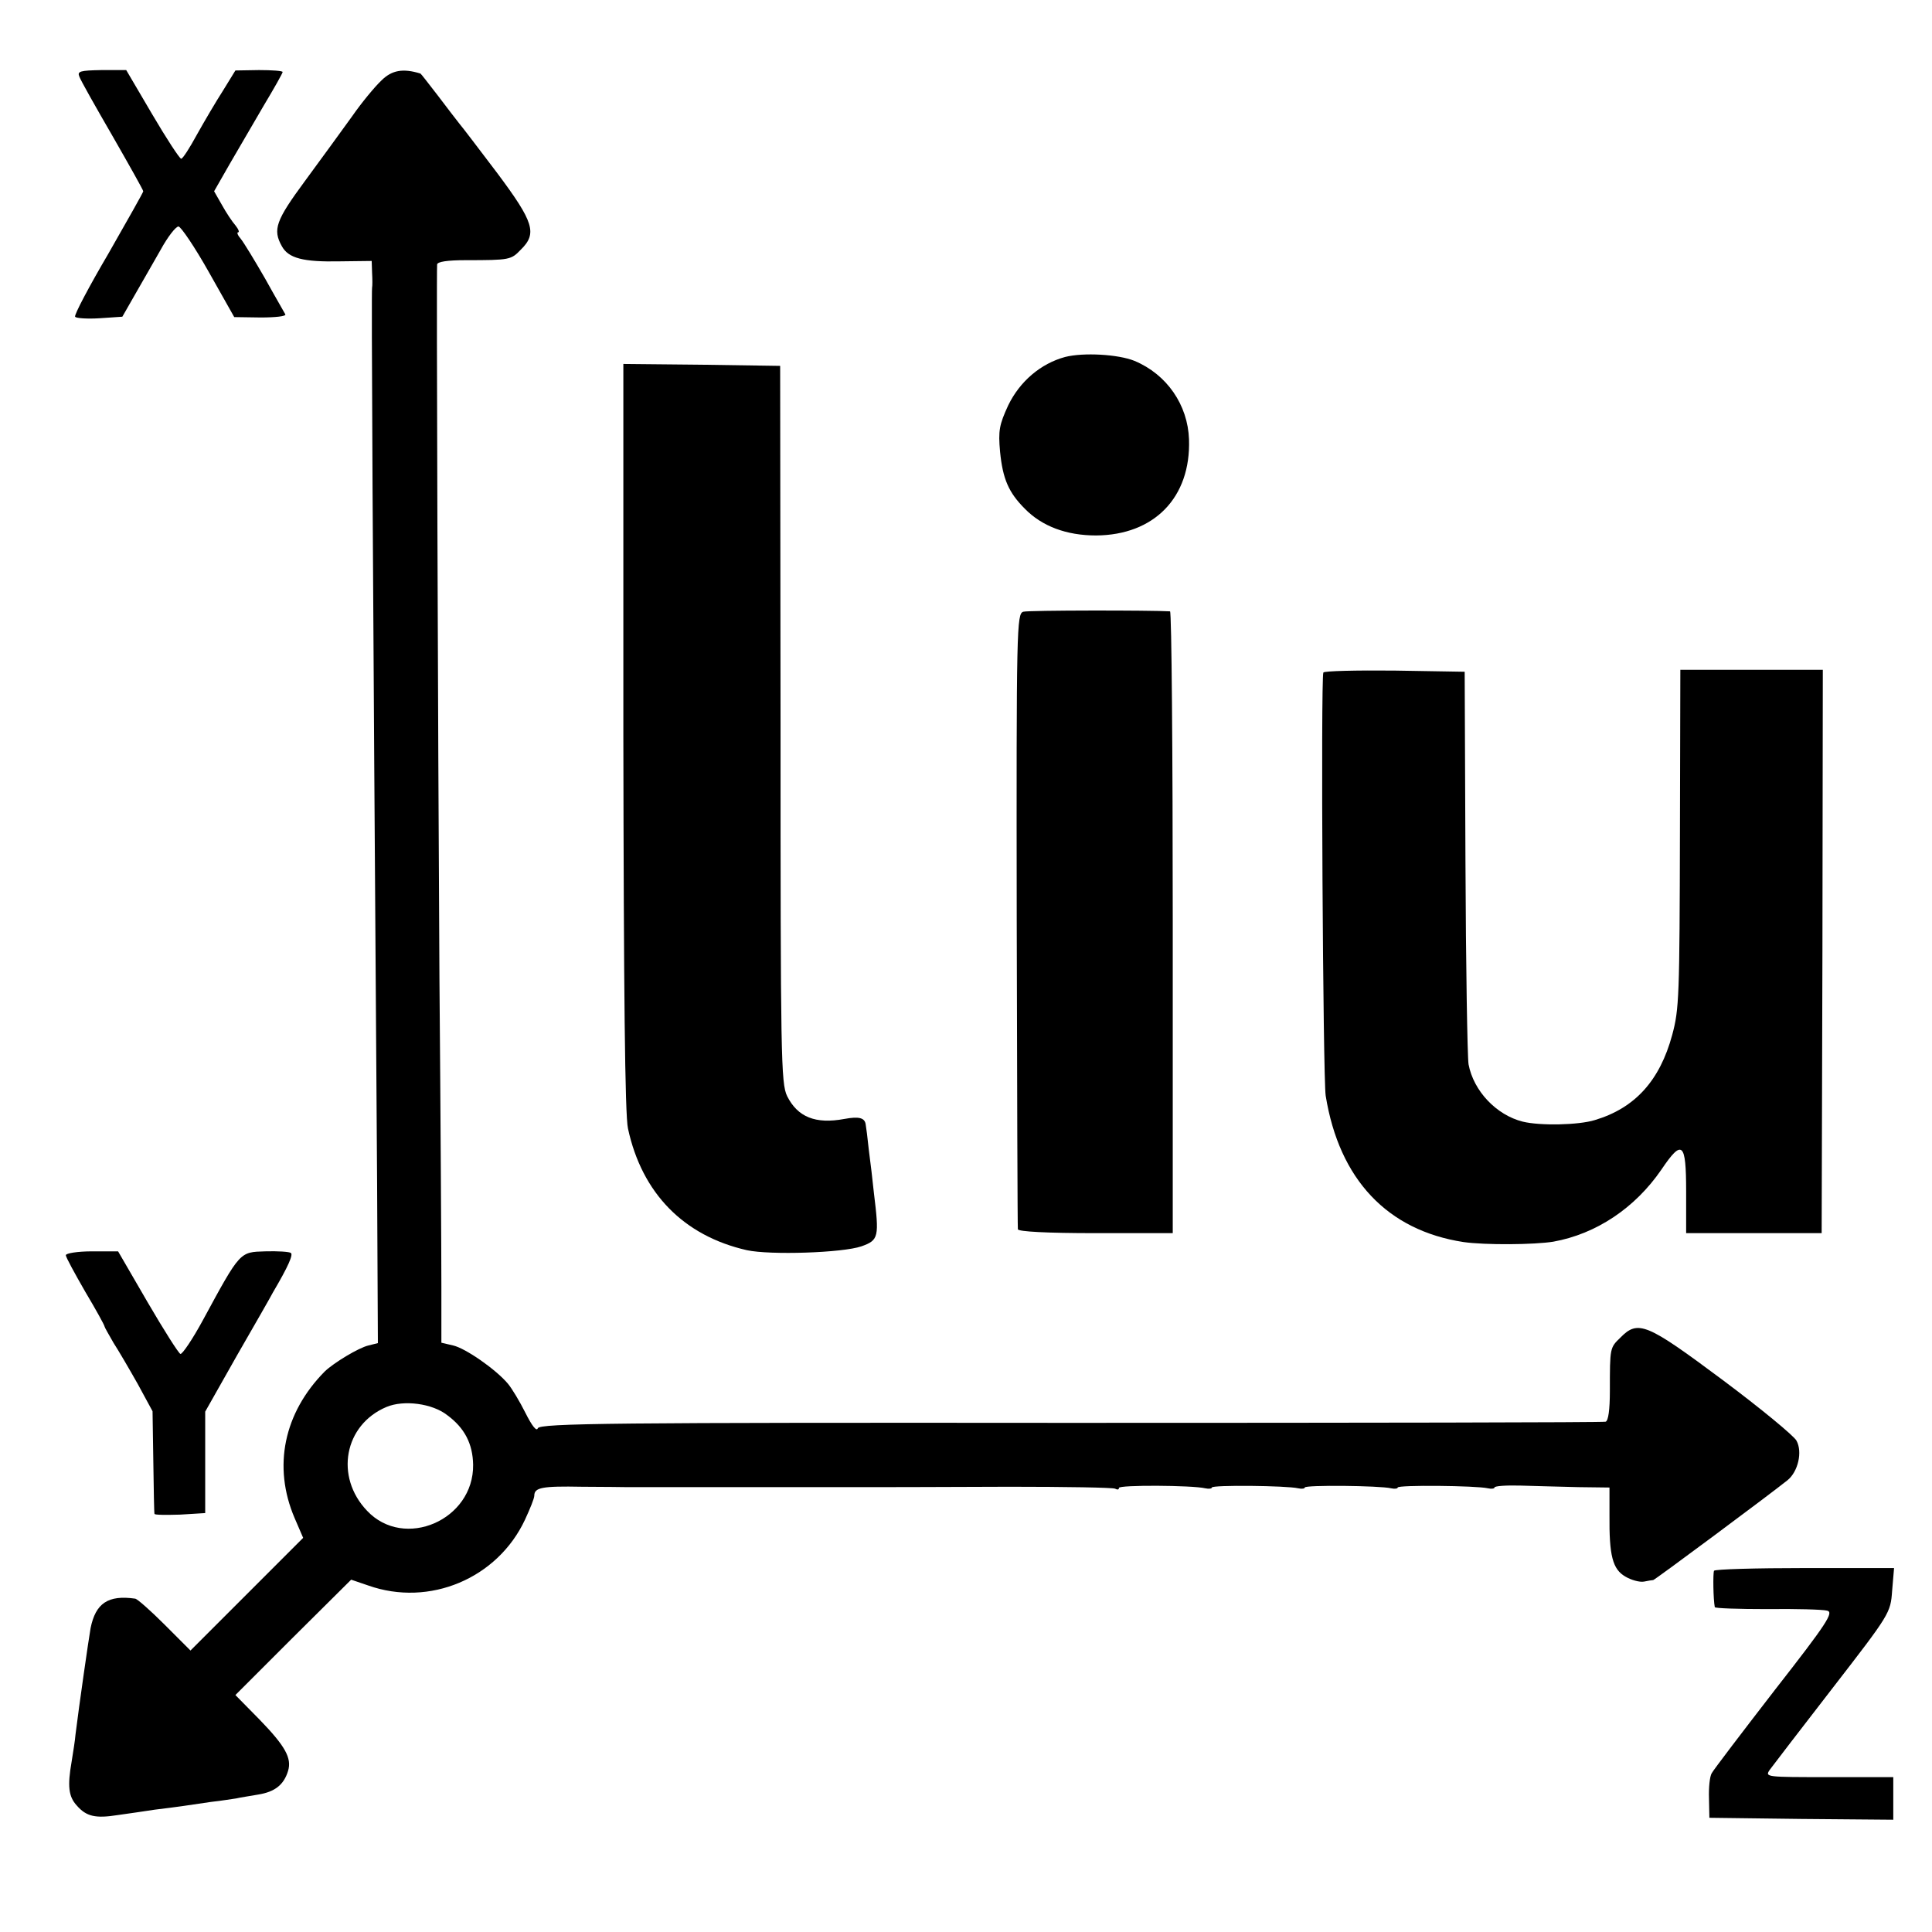
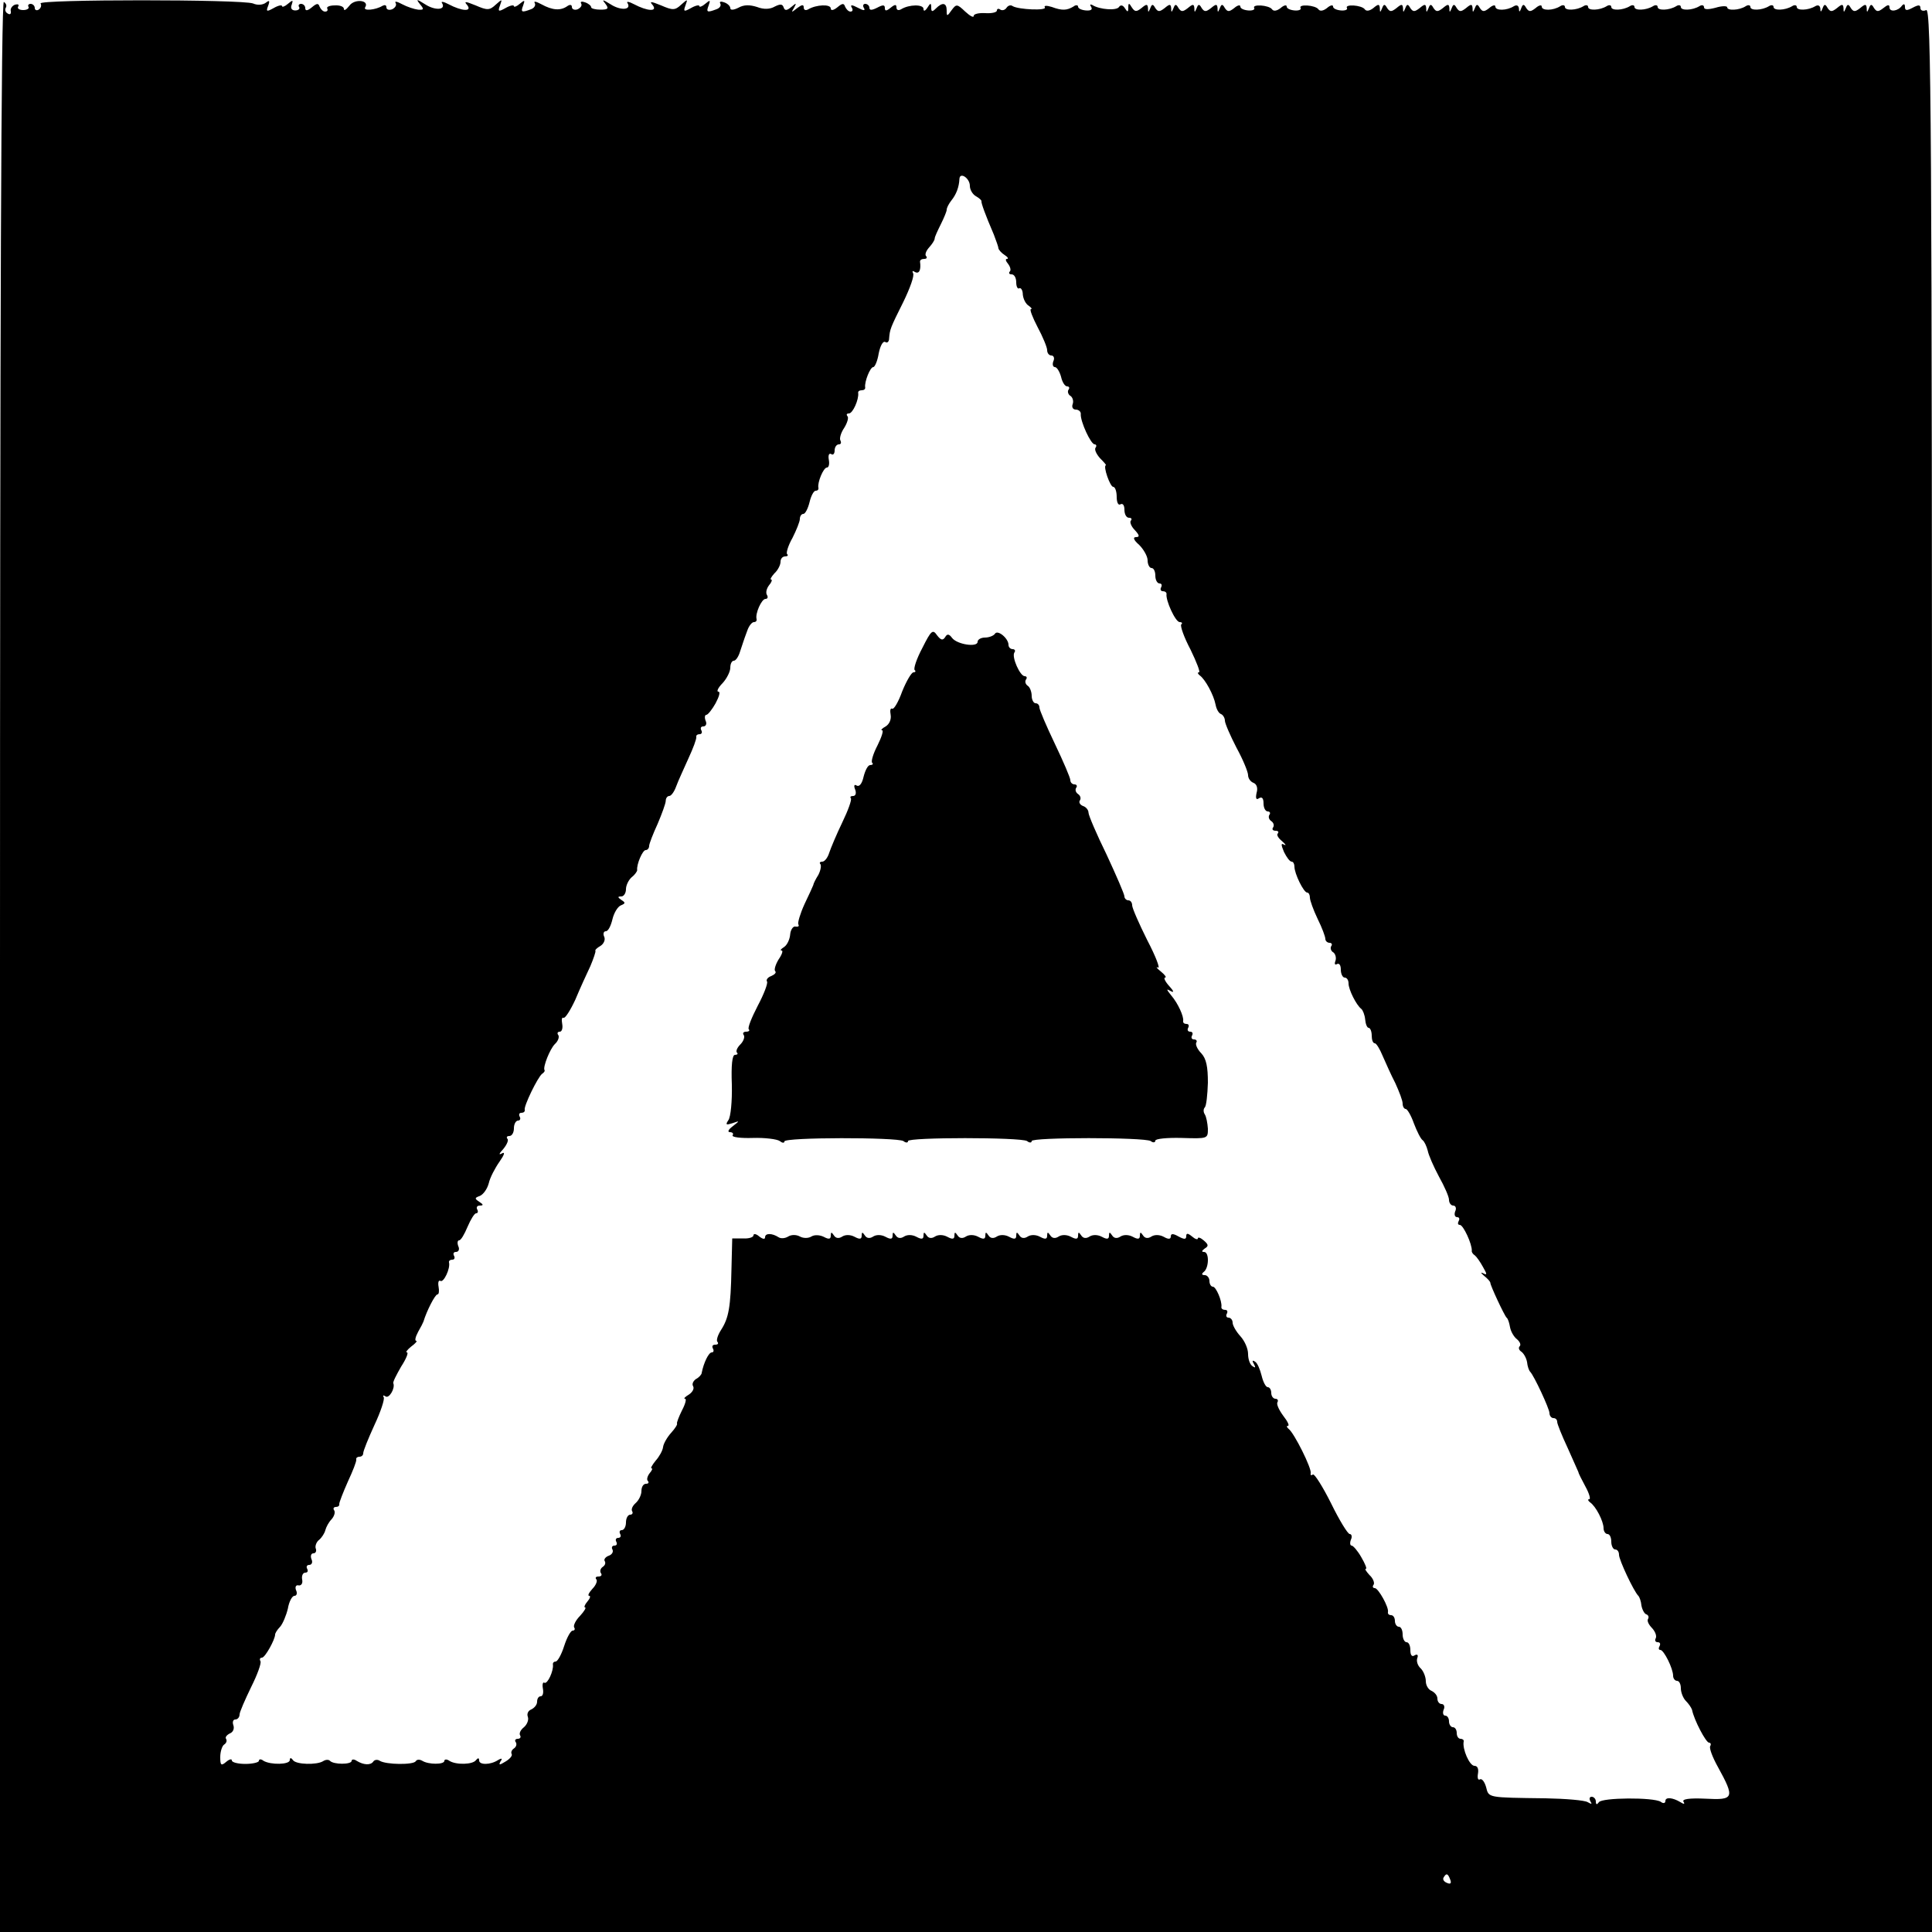
- <svg xmlns="http://www.w3.org/2000/svg" version="1.0" width="499pt" height="499pt" viewBox="0 0 499 499" preserveAspectRatio="xMidYMid meet">
-   <g transform="translate(0,499) scale(0.1,-0.1)" fill="#000000" stroke="none">
-     <path d="M205 4792 c3 -9 42 -78 86 -154 43 -75 79 -139 79 -142 0 -3 -41 -75 -90 -161 -50 -85 -89 -159 -86 -163 2 -4 31 -6 63 -4 l59 4 32 56 c18 31 48 84 67 117 18 33 39 60 46 60 6 0 42 -53 78 -117 l66 -117 68 -1 c38 0 66 3 64 8 -2 4 -26 45 -52 92 -27 47 -55 93 -63 103 -8 9 -11 17 -7 17 4 0 1 8 -7 18 -8 9 -24 33 -35 53 l-20 35 40 70 c22 38 62 106 88 151 27 45 49 84 49 87 0 3 -27 5 -61 5 l-61 -1 -32 -52 c-18 -28 -48 -79 -67 -113 -19 -35 -37 -63 -41 -63 -4 0 -38 52 -75 115 l-67 114 -64 0 c-55 -1 -63 -3 -57 -17z" />
-     <path d="M985 4782 c-17 -16 -51 -57 -76 -93 -25 -35 -80 -110 -121 -166 -76 -103 -84 -126 -60 -169 17 -31 55 -41 150 -39 l82 1 1 -30 c1 -17 1 -35 0 -39 -2 -14 1 -603 13 -2314 l2 -412 -24 -6 c-26 -6 -90 -45 -113 -67 -106 -107 -135 -246 -78 -379 l22 -51 -145 -145 -146 -146 -67 67 c-36 36 -71 67 -76 67 -70 10 -102 -12 -115 -76 -5 -28 -30 -202 -39 -275 -1 -14 -6 -45 -10 -70 -11 -63 -8 -90 13 -113 25 -29 49 -34 106 -25 28 4 71 10 96 14 25 3 56 7 70 9 14 2 48 7 75 11 28 3 57 8 65 9 8 2 34 6 57 10 43 7 66 25 77 61 10 33 -7 64 -74 133 l-62 63 149 149 150 149 44 -15 c158 -56 334 18 405 170 13 28 24 55 24 62 0 21 20 25 123 23 56 0 109 -1 117 -1 8 0 62 0 120 0 58 0 112 0 120 0 8 0 62 0 120 0 58 0 112 0 120 0 8 0 60 0 115 0 128 0 90 0 393 1 144 0 267 -2 272 -5 6 -3 10 -3 10 2 0 8 189 7 223 -1 9 -2 17 -1 17 2 0 7 193 5 223 -2 9 -2 17 -1 17 2 0 7 193 5 223 -2 9 -2 17 -1 17 2 0 7 203 5 233 -2 9 -2 17 -1 17 2 0 4 30 6 67 5 38 -1 104 -3 149 -4 l81 -1 0 -71 c-1 -105 8 -140 41 -159 15 -9 37 -15 48 -13 10 2 21 4 24 4 5 1 297 218 347 258 27 22 39 73 23 102 -6 12 -92 83 -191 157 -196 146 -218 156 -264 109 -27 -26 -27 -26 -27 -137 0 -49 -4 -78 -11 -80 -7 -2 -628 -3 -1382 -3 -1180 1 -1371 -1 -1376 -14 -3 -9 -15 6 -32 40 -15 30 -35 63 -45 75 -31 37 -110 92 -142 99 l-30 7 0 146 c0 81 -2 440 -5 797 -4 675 -8 1821 -6 1842 1 7 26 11 74 11 114 0 117 1 142 27 43 42 34 71 -60 197 -47 62 -91 120 -98 128 -7 9 -32 41 -56 73 -24 31 -44 57 -45 57 -45 14 -74 9 -101 -18z m170 -3447 c45 -33 66 -74 67 -128 2 -143 -178 -221 -274 -119 -84 88 -59 222 50 268 45 19 119 9 157 -21z" />
-     <path d="M2751 4068 c-63 -17 -117 -63 -147 -125 -23 -50 -26 -65 -21 -120 7 -70 22 -105 64 -147 44 -45 107 -69 184 -69 150 1 245 98 240 248 -3 89 -57 168 -141 203 -42 17 -132 22 -179 10z" />
-     <path d="M1610 3088 c1 -650 4 -979 12 -1013 36 -167 144 -277 307 -314 60 -13 247 -7 296 10 45 16 46 24 32 139 -3 30 -9 80 -13 110 -3 30 -7 60 -8 65 -2 18 -17 22 -55 15 -75 -14 -121 5 -148 59 -16 33 -17 102 -17 961 l-1 925 -203 3 -202 2 0 -962z" />
-     <path d="M2643 3410 c-17 -5 -18 -39 -17 -795 1 -434 2 -794 3 -800 1 -6 75 -10 200 -10 l200 0 0 803 c0 441 -3 802 -7 803 -47 3 -366 3 -379 -1z" />
-     <path d="M3418 3253 c-7 -15 -1 -1048 6 -1093 35 -217 160 -348 356 -378 56 -8 183 -7 232 1 111 20 211 87 279 186 54 80 64 71 64 -56 l0 -108 175 0 175 0 2 728 1 727 -184 0 -184 0 -1 -412 c-1 -434 -2 -464 -20 -531 -32 -118 -96 -189 -200 -220 -42 -13 -141 -15 -186 -4 -68 17 -127 79 -140 148 -3 19 -7 255 -8 524 l-2 490 -181 3 c-99 1 -182 -1 -184 -5z" />
-     <path d="M170 1748 c0 -5 23 -47 50 -94 28 -47 50 -87 50 -90 0 -2 11 -21 23 -42 13 -20 41 -68 63 -107 l38 -70 2 -130 c1 -71 2 -132 3 -135 0 -3 30 -3 66 -2 l65 4 0 131 0 131 82 145 c46 80 88 153 93 163 40 68 53 98 46 102 -4 3 -34 5 -66 4 -66 -2 -64 1 -160 -176 -27 -50 -54 -90 -59 -89 -5 2 -43 62 -85 134 l-76 131 -67 0 c-38 0 -68 -5 -68 -10z" />
-     <path d="M4427 933 c-3 -7 -2 -74 2 -94 1 -3 61 -5 135 -5 74 1 144 -1 155 -4 18 -4 1 -31 -135 -205 -85 -110 -159 -207 -163 -215 -5 -8 -8 -37 -7 -65 l1 -50 238 -3 237 -2 0 55 0 55 -166 0 c-163 0 -166 0 -153 19 8 11 81 106 163 212 147 190 149 193 153 250 l5 59 -230 0 c-127 0 -233 -3 -235 -7z" />
+ <svg xmlns="http://www.w3.org/2000/svg" version="1.0" width="500pt" height="500pt" viewBox="0 0 500 500" preserveAspectRatio="xMidYMid meet">
+   <g transform="translate(0,500) scale(0.1,-0.1)" fill="#000000" stroke="none">
+     <path d="M0 2501 l0 -2501 2500 0 2500 0 0 2490 c0 2209 -2 2489 -15 2484 -8 -4 -15 -1 -15 5 0 9 -5 9 -20 1 -15 -8 -20 -8 -20 2 0 8 -3 9 -8 3 -10 -14 -32 -17 -32 -4 0 8 -5 7 -16 -2 -13 -10 -17 -10 -24 0 -6 11 -9 11 -13 0 -5 -12 -6 -12 -6 0 -1 11 -4 11 -17 0 -13 -10 -17 -10 -24 0 -6 11 -9 11 -13 0 -5 -12 -6 -12 -6 0 -1 11 -4 11 -17 0 -13 -10 -17 -10 -24 0 -6 11 -9 11 -13 0 -4 -11 -6 -11 -6 -1 -1 8 -6 10 -13 6 -18 -11 -48 -12 -48 -2 0 5 -6 6 -12 2 -18 -11 -48 -12 -48 -2 0 5 -6 6 -12 2 -18 -11 -48 -12 -48 -2 0 5 -6 6 -12 2 -17 -11 -48 -12 -48 -3 0 4 -14 4 -30 -1 -19 -5 -30 -5 -30 1 0 6 -6 7 -12 3 -18 -11 -48 -12 -48 -2 0 5 -6 6 -12 2 -18 -11 -48 -12 -48 -2 0 5 -6 6 -12 2 -18 -11 -48 -12 -48 -2 0 5 -6 6 -12 2 -18 -11 -48 -12 -48 -2 0 5 -6 6 -12 2 -18 -11 -48 -12 -48 -2 0 5 -6 6 -12 2 -18 -11 -48 -12 -48 -2 0 5 -6 6 -12 2 -19 -12 -48 -12 -48 -1 0 5 -7 4 -16 -4 -13 -10 -17 -10 -24 0 -6 11 -9 11 -13 0 -4 -11 -6 -11 -6 -1 -1 8 -6 10 -13 6 -19 -12 -48 -12 -48 -1 0 5 -7 4 -16 -4 -13 -10 -17 -10 -24 0 -6 11 -9 11 -13 0 -5 -12 -6 -12 -6 0 -1 11 -4 11 -17 0 -13 -10 -17 -10 -24 0 -6 11 -9 11 -13 0 -5 -12 -6 -12 -6 0 -1 11 -4 11 -17 0 -13 -10 -17 -10 -24 0 -6 11 -9 11 -13 0 -5 -12 -6 -12 -6 0 -1 11 -4 11 -17 0 -13 -10 -17 -10 -24 0 -6 11 -9 11 -13 0 -5 -12 -6 -12 -6 0 -1 11 -4 11 -17 0 -13 -10 -17 -10 -24 0 -6 11 -9 11 -13 0 -5 -12 -6 -12 -6 0 -1 11 -4 11 -17 0 -9 -7 -18 -9 -22 -3 -8 11 -53 14 -46 3 2 -4 -5 -7 -16 -6 -11 1 -20 5 -20 10 0 5 -7 4 -16 -4 -9 -7 -18 -9 -22 -3 -8 11 -53 14 -46 3 2 -4 -5 -7 -16 -6 -11 1 -20 5 -20 10 0 5 -7 4 -16 -4 -9 -7 -18 -9 -22 -3 -8 11 -53 14 -46 3 2 -4 -5 -7 -16 -6 -11 1 -20 5 -20 10 0 5 -7 4 -16 -4 -13 -10 -17 -10 -24 0 -6 11 -9 11 -13 0 -5 -12 -6 -12 -6 0 -1 11 -4 11 -17 0 -13 -10 -17 -10 -24 0 -6 11 -9 11 -13 0 -5 -12 -6 -12 -6 0 -1 11 -4 11 -17 0 -13 -10 -17 -10 -24 0 -6 11 -9 11 -13 0 -5 -12 -6 -12 -6 0 -1 11 -4 11 -17 0 -13 -10 -17 -10 -24 0 -6 11 -9 11 -13 0 -5 -12 -6 -12 -6 0 -1 11 -4 11 -17 0 -13 -10 -17 -10 -25 2 -7 12 -9 12 -9 -1 0 -12 -2 -12 -9 -1 -5 8 -11 9 -15 3 -6 -10 -50 -7 -69 5 -6 3 -7 1 -3 -5 4 -7 -1 -10 -14 -9 -11 1 -20 5 -20 10 0 4 -6 5 -12 0 -17 -10 -29 -11 -56 -1 -13 4 -21 4 -18 -1 6 -9 -67 -6 -83 3 -5 4 -12 2 -16 -4 -4 -6 -11 -8 -16 -5 -5 4 -9 2 -9 -2 0 -5 -13 -8 -30 -7 -16 1 -30 -2 -30 -7 0 -6 -10 0 -22 11 -21 20 -23 20 -35 4 -12 -17 -13 -17 -13 -1 0 20 -11 22 -28 5 -9 -9 -12 -9 -12 2 0 13 -2 13 -10 0 -6 -9 -10 -10 -10 -3 0 12 -37 12 -58 -1 -7 -4 -12 -2 -12 5 0 8 -4 8 -15 -1 -11 -9 -15 -9 -15 -1 0 9 -5 9 -20 1 -14 -7 -20 -7 -20 0 0 5 -5 10 -11 10 -5 0 -7 -5 -3 -11 4 -7 -1 -7 -16 1 -15 8 -20 8 -16 1 4 -6 3 -11 -3 -11 -5 0 -11 6 -14 13 -3 9 -7 9 -20 -2 -10 -8 -17 -9 -17 -3 0 12 -38 10 -58 -2 -7 -4 -12 -2 -12 5 0 8 -5 7 -17 -2 -15 -12 -16 -12 -8 1 7 13 6 13 -7 2 -12 -10 -17 -10 -20 -1 -3 9 -9 9 -23 2 -12 -7 -28 -8 -46 -1 -19 6 -34 6 -48 -2 -12 -6 -21 -7 -21 -1 0 5 -7 12 -16 15 -8 3 -13 2 -10 -3 3 -5 -1 -12 -10 -15 -24 -9 -27 -8 -20 10 5 14 4 15 -9 4 -8 -7 -15 -9 -15 -6 0 4 -10 2 -22 -5 -18 -10 -20 -9 -14 7 6 17 6 17 -11 2 -16 -15 -22 -15 -52 -2 -27 11 -31 11 -22 1 14 -18 -14 -16 -48 2 -13 7 -21 8 -17 3 11 -18 -18 -20 -44 -3 -21 13 -23 13 -13 1 9 -12 7 -15 -13 -15 -13 0 -24 3 -24 6 0 4 -7 10 -16 13 -8 3 -13 2 -10 -3 3 -5 -1 -11 -9 -15 -8 -3 -15 0 -15 6 0 6 -5 7 -12 2 -17 -12 -38 -11 -67 5 -13 7 -21 9 -17 3 3 -5 -1 -13 -10 -16 -24 -9 -27 -8 -20 10 5 14 4 15 -9 4 -8 -7 -15 -9 -15 -6 0 4 -10 2 -22 -5 -18 -10 -20 -9 -14 7 6 17 6 17 -11 2 -16 -15 -22 -15 -52 -2 -27 11 -31 11 -22 1 14 -18 -14 -16 -48 2 -13 7 -21 8 -17 3 11 -18 -18 -20 -44 -3 -22 14 -24 14 -13 0 11 -13 10 -15 -5 -14 -9 1 -28 7 -41 14 -13 7 -21 9 -17 3 3 -5 -1 -12 -9 -16 -8 -3 -15 -1 -15 5 0 6 -4 7 -10 4 -18 -11 -51 -14 -45 -4 12 19 -28 23 -41 4 -8 -10 -14 -14 -14 -8 0 6 -11 10 -24 9 -13 0 -22 -4 -19 -8 2 -5 0 -8 -6 -8 -5 0 -11 6 -14 13 -3 9 -7 9 -20 -2 -11 -9 -17 -10 -17 -2 0 6 -5 11 -11 11 -5 0 -8 -4 -5 -8 3 -5 -2 -9 -10 -9 -9 0 -13 6 -9 15 4 12 3 13 -10 2 -8 -7 -15 -9 -15 -6 0 4 -10 2 -22 -5 -18 -10 -20 -9 -14 6 5 14 3 15 -6 8 -8 -6 -22 -7 -33 -2 -29 11 -558 11 -550 0 3 -5 1 -12 -5 -16 -5 -3 -10 -1 -10 4 0 6 -5 11 -11 11 -5 0 -8 -4 -5 -8 2 -4 -4 -8 -14 -8 -10 0 -16 4 -13 9 3 5 0 7 -8 5 -8 -3 -13 -11 -11 -17 1 -7 -2 -10 -8 -6 -6 3 -8 10 -5 15 3 5 1 11 -5 15 -7 4 -10 -816 -10 -2494z m2510 2018 c0 -10 7 -22 16 -27 9 -5 15 -11 14 -13 -1 -4 10 -35 32 -86 6 -16 12 -32 12 -36 1 -4 8 -12 16 -17 8 -5 11 -10 6 -10 -5 0 -3 -6 3 -13 6 -8 8 -17 4 -20 -3 -4 -1 -7 5 -7 7 0 12 -9 12 -21 0 -11 4 -18 8 -15 4 2 9 -5 9 -16 1 -12 8 -25 15 -29 7 -5 10 -9 6 -9 -4 0 4 -21 17 -46 14 -26 25 -53 25 -60 0 -8 5 -14 11 -14 6 0 9 -7 5 -15 -3 -8 -1 -15 4 -15 5 0 12 -11 16 -25 3 -14 10 -25 16 -25 5 0 7 -4 3 -9 -3 -5 0 -13 6 -16 5 -4 8 -13 5 -21 -3 -8 1 -14 8 -14 8 0 14 -6 13 -12 -1 -19 26 -78 36 -78 4 0 6 -4 2 -9 -3 -5 3 -17 12 -27 10 -10 17 -18 15 -18 -8 -2 11 -56 19 -56 5 0 9 -12 9 -26 0 -14 4 -23 10 -19 6 3 10 -3 10 -14 0 -12 5 -21 12 -21 6 0 8 -3 5 -7 -4 -3 0 -15 10 -25 12 -13 13 -18 3 -18 -9 0 -6 -8 8 -20 12 -12 22 -30 22 -40 0 -11 5 -20 10 -20 6 0 10 -9 10 -20 0 -11 5 -20 11 -20 5 0 7 -4 4 -10 -3 -5 -1 -10 4 -10 6 0 10 -3 10 -7 -3 -16 23 -73 34 -73 6 0 8 -3 4 -6 -3 -4 7 -33 24 -65 16 -33 26 -59 22 -59 -5 0 -3 -4 2 -8 14 -10 36 -50 41 -76 2 -11 8 -22 14 -24 5 -2 10 -10 10 -17 0 -7 14 -39 30 -70 17 -31 30 -63 30 -71 0 -8 6 -17 14 -20 8 -3 12 -13 8 -26 -3 -14 -1 -19 6 -14 8 5 12 0 12 -13 0 -12 5 -21 11 -21 5 0 8 -4 4 -9 -3 -5 -1 -12 5 -16 6 -4 8 -11 5 -16 -4 -5 -1 -9 6 -9 7 0 9 -3 6 -7 -4 -3 1 -12 11 -20 9 -8 12 -12 5 -9 -8 5 -8 0 0 -19 7 -14 15 -25 20 -25 4 0 7 -6 7 -13 0 -18 24 -67 33 -67 4 0 7 -6 7 -13 0 -7 9 -32 20 -55 11 -22 20 -46 20 -52 0 -5 5 -10 11 -10 5 0 8 -4 4 -9 -3 -5 0 -13 6 -16 5 -4 8 -14 5 -22 -3 -8 -1 -11 4 -8 6 3 10 -3 10 -14 0 -12 5 -21 10 -21 6 0 10 -7 10 -15 0 -16 20 -56 33 -66 4 -3 9 -16 10 -27 1 -12 5 -22 9 -22 4 0 8 -9 8 -20 0 -11 3 -20 8 -20 4 0 13 -15 20 -32 8 -18 22 -50 33 -71 10 -22 19 -45 19 -53 0 -8 4 -14 8 -14 4 0 14 -17 21 -37 8 -21 18 -41 23 -44 4 -3 10 -15 13 -27 2 -11 15 -41 29 -67 14 -25 26 -52 26 -60 0 -8 5 -15 11 -15 6 0 9 -7 5 -15 -3 -8 -1 -15 5 -15 6 0 7 -5 4 -10 -3 -6 -2 -10 3 -10 9 0 32 -50 31 -67 -1 -3 3 -9 8 -12 4 -3 14 -17 21 -30 11 -19 11 -22 0 -16 -7 3 -6 1 3 -7 9 -7 16 -15 16 -18 0 -7 36 -84 42 -90 4 -3 7 -14 9 -25 2 -11 10 -25 18 -31 7 -6 11 -14 7 -18 -4 -4 -2 -10 4 -14 6 -4 13 -16 15 -27 1 -11 5 -22 8 -25 10 -10 50 -96 50 -107 0 -7 5 -13 10 -13 6 0 10 -4 10 -10 0 -5 12 -35 27 -67 14 -32 27 -60 28 -63 0 -3 9 -20 18 -37 10 -18 14 -33 10 -33 -5 0 -3 -4 2 -8 15 -10 35 -49 35 -67 0 -8 5 -15 10 -15 6 0 10 -9 10 -20 0 -11 5 -20 10 -20 6 0 10 -6 10 -14 0 -13 38 -94 50 -106 3 -3 7 -14 8 -25 2 -11 8 -22 13 -23 5 -2 7 -7 4 -12 -3 -5 2 -15 11 -24 8 -9 12 -20 9 -26 -3 -5 -1 -10 5 -10 6 0 8 -4 5 -10 -3 -5 -3 -10 2 -10 9 0 33 -48 33 -67 0 -7 5 -13 10 -13 6 0 10 -9 10 -19 0 -11 6 -26 13 -33 7 -7 14 -17 16 -23 5 -26 36 -85 44 -85 4 0 6 -4 3 -9 -3 -5 6 -29 20 -54 44 -80 42 -86 -32 -82 -42 2 -62 -1 -57 -8 4 -6 1 -7 -8 -1 -20 12 -39 14 -39 3 0 -6 -6 -7 -12 -2 -19 12 -152 11 -160 -1 -5 -7 -8 -7 -8 2 0 6 -5 12 -11 12 -5 0 -7 -5 -3 -12 5 -7 3 -8 -7 -2 -8 5 -57 9 -109 10 -151 2 -147 1 -154 29 -4 14 -11 23 -16 20 -5 -3 -7 4 -5 15 2 12 -1 20 -9 20 -13 0 -32 44 -28 63 1 4 -3 7 -8 7 -6 0 -10 7 -10 15 0 8 -4 15 -10 15 -5 0 -10 7 -10 15 0 8 -4 15 -10 15 -5 0 -7 7 -4 15 4 8 1 15 -5 15 -6 0 -11 6 -11 14 0 8 -7 16 -15 20 -8 3 -15 14 -15 25 0 11 -6 26 -13 33 -8 7 -12 19 -9 27 3 8 0 11 -7 7 -7 -5 -11 1 -11 13 0 12 -4 21 -10 21 -5 0 -10 9 -10 20 0 11 -4 20 -10 20 -5 0 -10 7 -10 15 0 8 -4 15 -10 15 -5 0 -9 3 -8 8 3 12 -25 62 -34 62 -5 0 -7 4 -3 9 3 5 -2 17 -11 25 -8 9 -13 16 -9 16 3 0 -2 13 -12 30 -9 16 -21 30 -25 30 -4 0 -5 7 -2 15 4 8 2 15 -3 15 -5 0 -27 36 -48 79 -22 44 -43 77 -47 75 -5 -3 -7 -2 -6 3 4 11 -43 105 -57 115 -5 4 -6 8 -2 8 5 0 -1 12 -12 26 -11 15 -18 30 -15 35 3 5 0 9 -5 9 -6 0 -11 7 -11 15 0 8 -4 15 -9 15 -5 0 -12 13 -16 30 -4 16 -11 33 -17 36 -7 5 -8 2 -3 -6 5 -9 4 -11 -3 -6 -7 4 -12 18 -12 32 0 14 -9 34 -20 46 -11 12 -20 28 -20 35 0 7 -5 13 -11 13 -5 0 -7 5 -4 10 3 6 1 10 -4 10 -6 0 -11 3 -10 8 2 15 -14 52 -22 52 -5 0 -9 7 -9 15 0 8 -6 15 -12 15 -8 0 -9 3 -3 8 14 10 15 52 1 52 -7 0 -6 3 2 9 10 6 10 10 -3 21 -8 7 -15 9 -15 5 0 -4 -7 -2 -15 5 -11 9 -15 9 -15 1 0 -9 -5 -9 -20 -1 -14 8 -20 8 -20 0 0 -7 -6 -8 -18 -1 -11 6 -24 6 -32 1 -9 -6 -17 -5 -22 3 -6 9 -8 9 -8 -1 0 -9 -5 -10 -18 -3 -11 6 -24 6 -32 1 -9 -6 -17 -5 -22 3 -6 9 -8 9 -8 -1 0 -9 -5 -10 -18 -3 -11 6 -24 6 -32 1 -9 -6 -17 -5 -22 3 -6 9 -8 9 -8 -1 0 -9 -5 -10 -18 -3 -11 6 -24 6 -32 1 -9 -6 -17 -5 -22 3 -6 9 -8 9 -8 -1 0 -9 -5 -10 -18 -3 -11 6 -24 6 -32 1 -9 -6 -17 -5 -22 3 -6 9 -8 9 -8 -1 0 -9 -5 -10 -18 -3 -11 6 -24 6 -32 1 -9 -6 -17 -5 -22 3 -6 9 -8 9 -8 -1 0 -9 -5 -10 -18 -3 -11 6 -24 6 -32 1 -9 -6 -17 -5 -22 3 -6 9 -8 9 -8 -1 0 -9 -5 -10 -18 -3 -11 6 -24 6 -32 1 -9 -6 -17 -5 -22 3 -6 9 -8 9 -8 -1 0 -9 -5 -10 -18 -3 -11 6 -24 6 -32 1 -9 -6 -17 -5 -22 3 -6 9 -8 9 -8 -1 0 -9 -5 -10 -18 -3 -11 6 -24 6 -32 1 -9 -6 -17 -5 -22 3 -6 9 -8 9 -8 -1 0 -9 -5 -10 -18 -3 -11 6 -24 6 -32 1 -9 -6 -17 -5 -22 3 -6 9 -8 9 -8 -1 0 -9 -5 -10 -18 -3 -10 5 -24 6 -32 1 -8 -5 -21 -5 -30 0 -9 5 -22 5 -30 0 -8 -5 -19 -6 -25 -2 -17 11 -35 11 -35 0 0 -6 -6 -5 -15 2 -8 7 -15 8 -15 3 0 -5 -12 -9 -27 -8 l-28 0 -2 -80 c-2 -98 -7 -126 -27 -157 -9 -14 -13 -28 -9 -31 3 -4 1 -7 -6 -7 -7 0 -9 -4 -6 -10 3 -5 2 -10 -3 -10 -8 0 -21 -27 -26 -53 0 -4 -7 -12 -15 -16 -7 -5 -11 -13 -7 -19 3 -6 -2 -15 -11 -21 -10 -6 -15 -11 -10 -11 4 0 1 -13 -8 -30 -8 -16 -14 -32 -13 -34 2 -2 -5 -13 -15 -24 -10 -11 -20 -28 -21 -37 -1 -9 -10 -25 -19 -35 -9 -11 -14 -20 -11 -20 4 0 1 -6 -5 -13 -6 -8 -8 -17 -4 -20 3 -4 1 -7 -5 -7 -7 0 -12 -8 -12 -19 0 -10 -7 -24 -15 -31 -8 -7 -12 -16 -9 -21 3 -5 0 -9 -5 -9 -6 0 -11 -9 -11 -20 0 -11 -5 -20 -11 -20 -5 0 -7 -4 -4 -10 3 -5 1 -10 -5 -10 -6 0 -8 -5 -5 -10 3 -6 1 -10 -5 -10 -6 0 -8 -5 -5 -10 3 -6 -1 -13 -9 -16 -9 -3 -14 -10 -11 -14 3 -5 1 -11 -5 -15 -6 -4 -8 -11 -5 -16 4 -5 1 -9 -6 -9 -7 0 -9 -3 -6 -7 4 -3 0 -15 -10 -25 -9 -10 -13 -18 -8 -18 4 0 2 -7 -5 -15 -7 -8 -9 -15 -6 -15 4 0 -2 -10 -13 -22 -11 -11 -18 -25 -15 -30 3 -4 1 -8 -4 -8 -5 0 -15 -18 -22 -40 -7 -22 -17 -40 -22 -40 -4 0 -8 -3 -7 -8 2 -16 -14 -51 -22 -47 -4 3 -6 -4 -4 -15 2 -11 0 -20 -6 -20 -5 0 -9 -6 -9 -14 0 -8 -7 -16 -15 -20 -8 -3 -12 -11 -9 -19 3 -8 -2 -20 -10 -27 -9 -7 -13 -16 -10 -21 3 -5 0 -9 -6 -9 -6 0 -9 -4 -5 -9 3 -5 1 -12 -5 -16 -6 -4 -8 -10 -6 -14 3 -4 -4 -13 -16 -20 -15 -9 -18 -10 -13 0 6 8 4 10 -6 4 -20 -13 -49 -13 -49 -1 0 7 -3 7 -8 1 -8 -12 -52 -13 -69 -2 -7 5 -13 4 -13 0 0 -10 -41 -10 -57 0 -7 4 -14 4 -17 -1 -6 -10 -77 -9 -93 1 -6 4 -14 3 -17 -2 -7 -10 -25 -9 -43 2 -7 5 -13 4 -13 0 0 -10 -47 -10 -56 0 -4 4 -12 3 -18 -1 -16 -10 -70 -9 -78 3 -5 7 -8 6 -8 0 0 -12 -49 -13 -68 -2 -6 5 -12 5 -12 0 0 -4 -16 -8 -35 -8 -19 0 -35 4 -35 9 0 5 -7 3 -15 -4 -13 -11 -15 -8 -15 13 0 14 5 29 10 32 6 4 8 10 5 15 -3 4 2 10 10 14 8 3 12 12 9 21 -3 8 -1 15 5 15 6 0 11 6 11 13 0 6 14 38 30 71 16 32 27 62 24 67 -3 5 -1 9 4 9 8 0 34 47 34 60 0 3 5 12 13 20 7 8 16 30 20 47 3 18 11 33 17 33 6 0 8 7 4 15 -3 8 0 14 7 12 7 -1 11 6 9 15 -2 10 2 18 8 18 6 0 8 4 5 10 -3 5 -1 10 5 10 7 0 10 7 6 15 -3 8 -1 15 5 15 6 0 9 6 6 13 -2 6 2 17 9 22 7 6 14 17 16 25 2 8 9 21 16 28 7 8 10 18 7 23 -4 5 -1 9 4 9 6 0 10 3 9 8 0 4 10 30 22 57 13 28 23 53 22 58 -1 4 3 7 8 7 6 0 10 4 10 9 0 6 13 38 29 73 16 34 27 67 24 72 -3 5 -1 6 5 2 9 -6 25 21 20 34 -2 3 8 22 20 43 13 20 20 37 15 37 -4 0 1 7 11 15 11 8 17 15 13 15 -4 0 -2 10 5 23 7 12 13 24 14 27 8 27 30 70 36 70 4 0 5 9 3 20 -2 11 0 18 5 15 8 -5 26 32 22 48 -1 4 3 7 9 7 5 0 7 5 4 10 -3 6 -1 10 5 10 7 0 10 7 6 15 -3 8 -2 15 2 15 5 0 14 16 22 35 8 19 18 35 22 35 5 0 6 5 3 10 -3 6 0 10 7 10 10 0 9 3 -2 10 -12 8 -12 10 2 15 9 4 19 18 23 33 3 14 16 39 28 56 12 17 15 26 6 21 -9 -5 -8 -1 4 12 9 11 14 23 10 26 -3 4 -1 7 5 7 7 0 12 9 12 20 0 11 5 20 11 20 5 0 7 5 4 10 -3 6 -1 10 4 10 6 0 10 3 9 8 -3 9 34 85 45 93 5 3 8 8 6 10 -4 8 14 54 27 67 8 7 12 18 9 23 -4 5 -2 9 4 9 5 0 8 9 6 20 -2 11 -1 18 3 16 4 -3 18 19 31 47 12 29 30 68 39 87 8 19 14 37 13 39 -2 2 4 8 13 13 8 5 13 15 10 23 -4 8 -2 15 4 15 6 0 13 14 17 31 4 17 14 33 22 36 12 5 12 7 1 14 -10 7 -10 9 0 9 6 0 12 8 12 19 0 10 7 24 15 31 8 6 14 15 14 18 -2 15 14 52 22 52 5 0 9 5 9 11 0 5 10 31 22 57 11 26 21 53 21 60 0 6 4 12 9 12 5 0 13 11 18 25 5 14 20 46 32 73 12 26 21 50 20 55 -1 4 3 7 9 7 5 0 7 5 4 10 -3 6 -1 10 5 10 7 0 10 7 6 15 -3 8 -2 15 2 15 4 0 15 14 24 30 9 17 13 30 7 30 -5 0 -1 10 11 22 11 12 20 30 20 40 0 10 4 18 9 18 5 0 12 10 16 23 4 12 8 24 9 27 1 3 5 15 10 28 4 12 12 22 17 22 5 0 8 3 7 8 -4 14 13 52 23 52 6 0 7 5 4 10 -4 6 -1 17 5 25 7 8 9 15 6 15 -4 0 0 7 8 16 9 8 16 22 16 30 0 8 5 14 12 14 6 0 9 3 5 6 -3 3 3 23 14 42 10 20 19 42 19 49 0 7 4 13 9 13 5 0 12 14 16 30 4 17 11 30 16 30 5 0 8 3 7 8 -3 13 13 52 22 52 5 0 7 9 5 20 -2 11 0 18 6 15 5 -4 9 1 9 9 0 9 5 16 11 16 5 0 7 4 4 10 -3 5 1 20 10 33 8 13 12 27 8 30 -3 4 -2 7 4 7 10 0 26 36 24 53 -1 4 3 7 9 7 6 0 10 3 9 8 -2 14 13 52 21 52 4 0 11 16 14 35 4 20 11 33 17 30 5 -4 10 1 10 9 2 24 3 27 37 95 17 35 29 68 25 74 -3 6 -1 7 5 3 11 -6 16 6 13 27 0 4 4 7 11 7 6 0 8 3 5 7 -4 3 -1 13 7 22 8 9 15 19 15 24 0 4 8 21 16 37 8 16 15 33 15 37 0 5 5 15 12 24 13 16 20 35 21 56 1 19 27 2 27 -18z m1243 -4383 c4 -10 1 -13 -8 -9 -8 3 -12 9 -9 14 7 12 11 11 17 -5z" />
+     <path d="M2387 3323 c-15 -28 -23 -53 -20 -57 4 -3 2 -6 -3 -6 -5 0 -18 -22 -29 -49 -10 -28 -22 -48 -26 -45 -5 2 -6 -5 -4 -16 2 -11 -3 -24 -13 -30 -9 -5 -14 -10 -9 -10 4 0 -1 -17 -12 -39 -11 -21 -17 -41 -14 -45 4 -3 1 -6 -5 -6 -6 0 -13 -14 -17 -30 -4 -18 -11 -27 -18 -23 -6 4 -8 0 -4 -10 4 -10 1 -17 -5 -17 -6 0 -9 -2 -6 -6 3 -3 -7 -31 -22 -62 -15 -31 -30 -67 -34 -79 -4 -13 -12 -23 -18 -23 -6 0 -8 -3 -5 -6 3 -4 1 -16 -5 -28 -7 -11 -13 -23 -13 -26 -1 -3 -11 -25 -23 -50 -11 -24 -18 -48 -16 -52 3 -5 0 -7 -7 -6 -6 2 -13 -8 -14 -20 -1 -13 -8 -28 -16 -33 -8 -5 -11 -9 -6 -9 4 0 1 -10 -8 -23 -8 -13 -12 -27 -9 -30 4 -4 -1 -9 -10 -13 -9 -3 -14 -10 -11 -14 3 -4 -8 -33 -24 -63 -16 -31 -27 -58 -23 -61 3 -3 0 -6 -7 -6 -7 0 -10 -4 -6 -9 3 -5 -1 -16 -9 -24 -8 -8 -12 -17 -9 -21 4 -3 1 -6 -5 -6 -7 0 -10 -27 -8 -77 1 -43 -3 -84 -9 -92 -8 -12 -6 -13 10 -8 20 7 20 7 1 -8 -11 -8 -14 -15 -7 -15 7 0 10 -4 7 -8 -3 -5 21 -8 52 -7 31 1 63 -3 70 -8 6 -5 12 -6 12 -1 0 11 290 11 308 1 6 -5 12 -5 12 0 0 10 291 10 308 0 6 -5 12 -5 12 0 0 10 291 10 308 0 6 -5 12 -4 12 1 0 5 31 8 68 7 68 -2 68 -2 68 24 -1 14 -4 31 -8 37 -4 6 -4 14 0 18 4 4 7 33 8 64 0 41 -4 62 -17 76 -10 10 -16 23 -13 28 3 4 0 8 -6 8 -6 0 -8 5 -5 10 3 6 1 10 -5 10 -6 0 -8 5 -5 10 3 6 1 10 -4 10 -6 0 -10 3 -9 8 2 11 -13 45 -31 66 -13 16 -13 18 -1 11 9 -5 8 0 -4 13 -11 12 -15 22 -11 22 5 0 0 7 -11 16 -10 8 -14 13 -7 10 6 -3 -6 29 -28 71 -21 42 -39 83 -39 90 0 7 -4 13 -10 13 -5 0 -10 5 -10 10 0 6 -21 54 -46 108 -26 53 -47 102 -47 109 0 7 -7 15 -14 17 -8 3 -12 10 -8 15 3 5 1 12 -5 16 -6 4 -8 11 -5 16 4 5 1 9 -4 9 -6 0 -11 5 -11 11 0 6 -18 48 -40 94 -22 46 -40 88 -40 94 0 6 -4 11 -10 11 -5 0 -10 9 -10 19 0 11 -5 23 -10 26 -6 4 -8 11 -5 16 4 5 2 9 -3 9 -12 0 -34 49 -27 61 4 5 1 9 -4 9 -6 0 -11 5 -11 11 0 17 -28 40 -35 29 -3 -5 -15 -10 -26 -10 -10 0 -19 -5 -19 -11 0 -15 -53 -7 -66 10 -8 11 -13 11 -18 2 -6 -9 -11 -8 -21 5 -11 16 -15 13 -38 -33z" />
  </g>
</svg>
